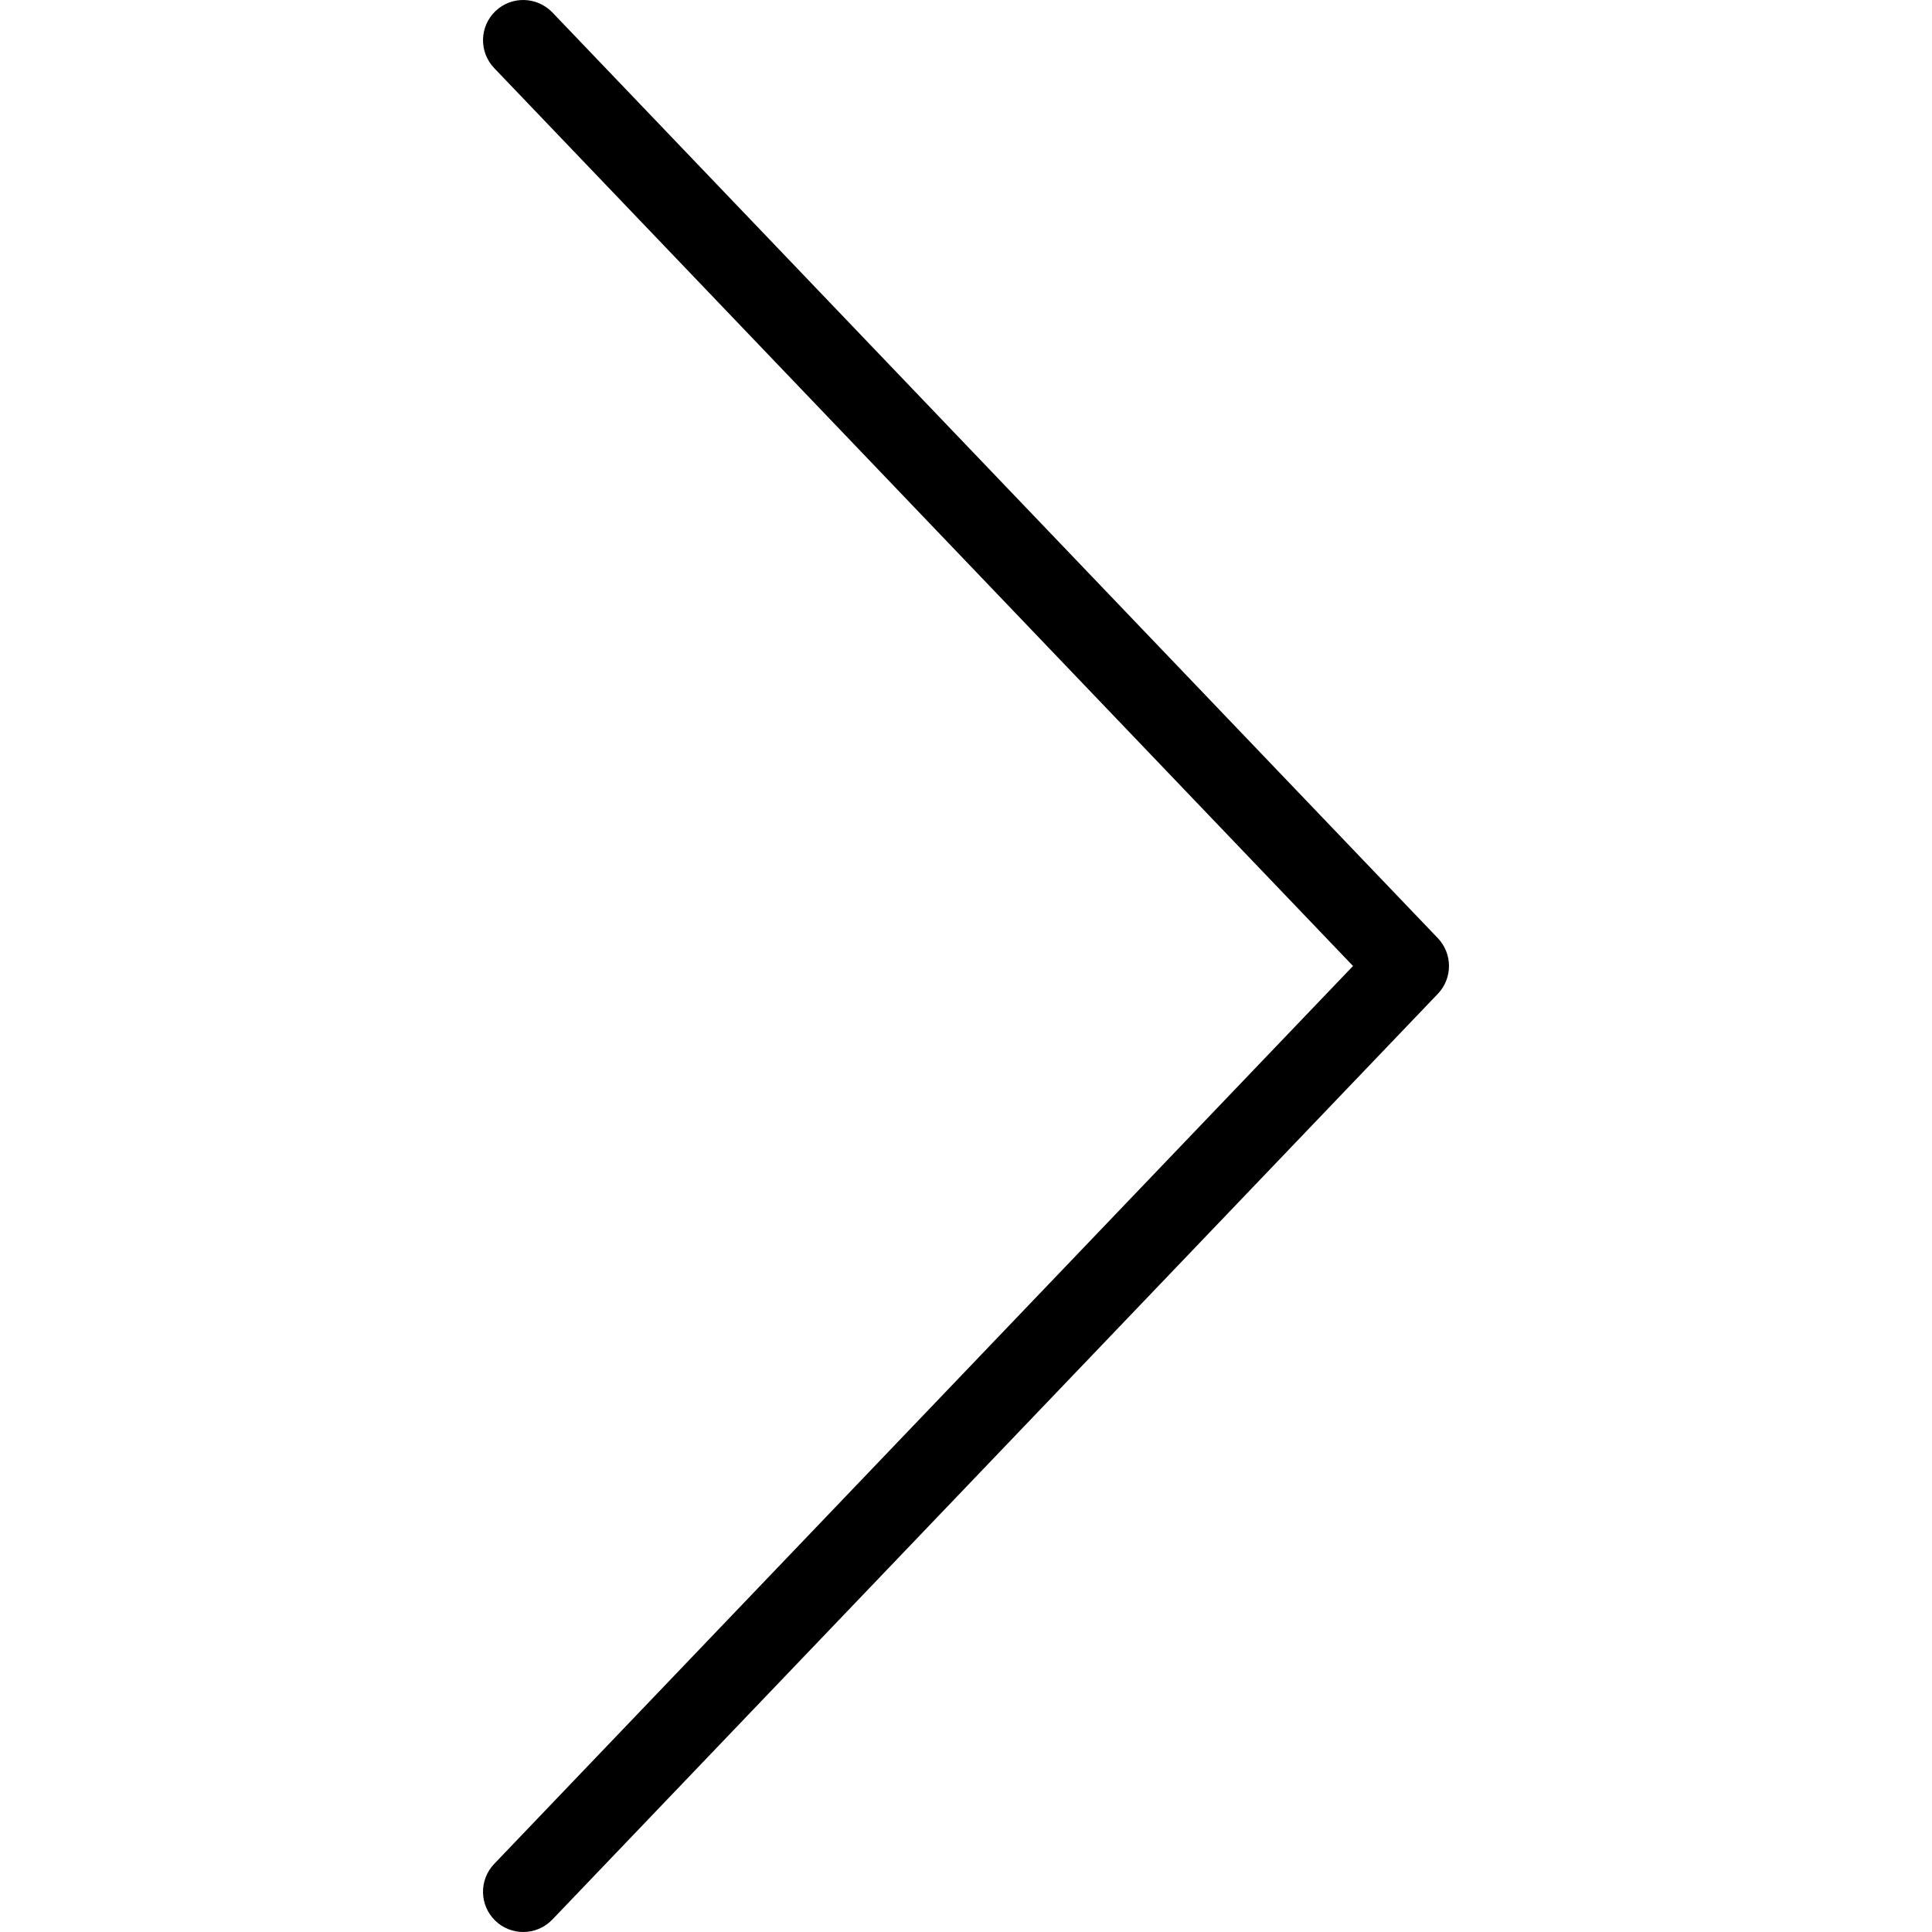
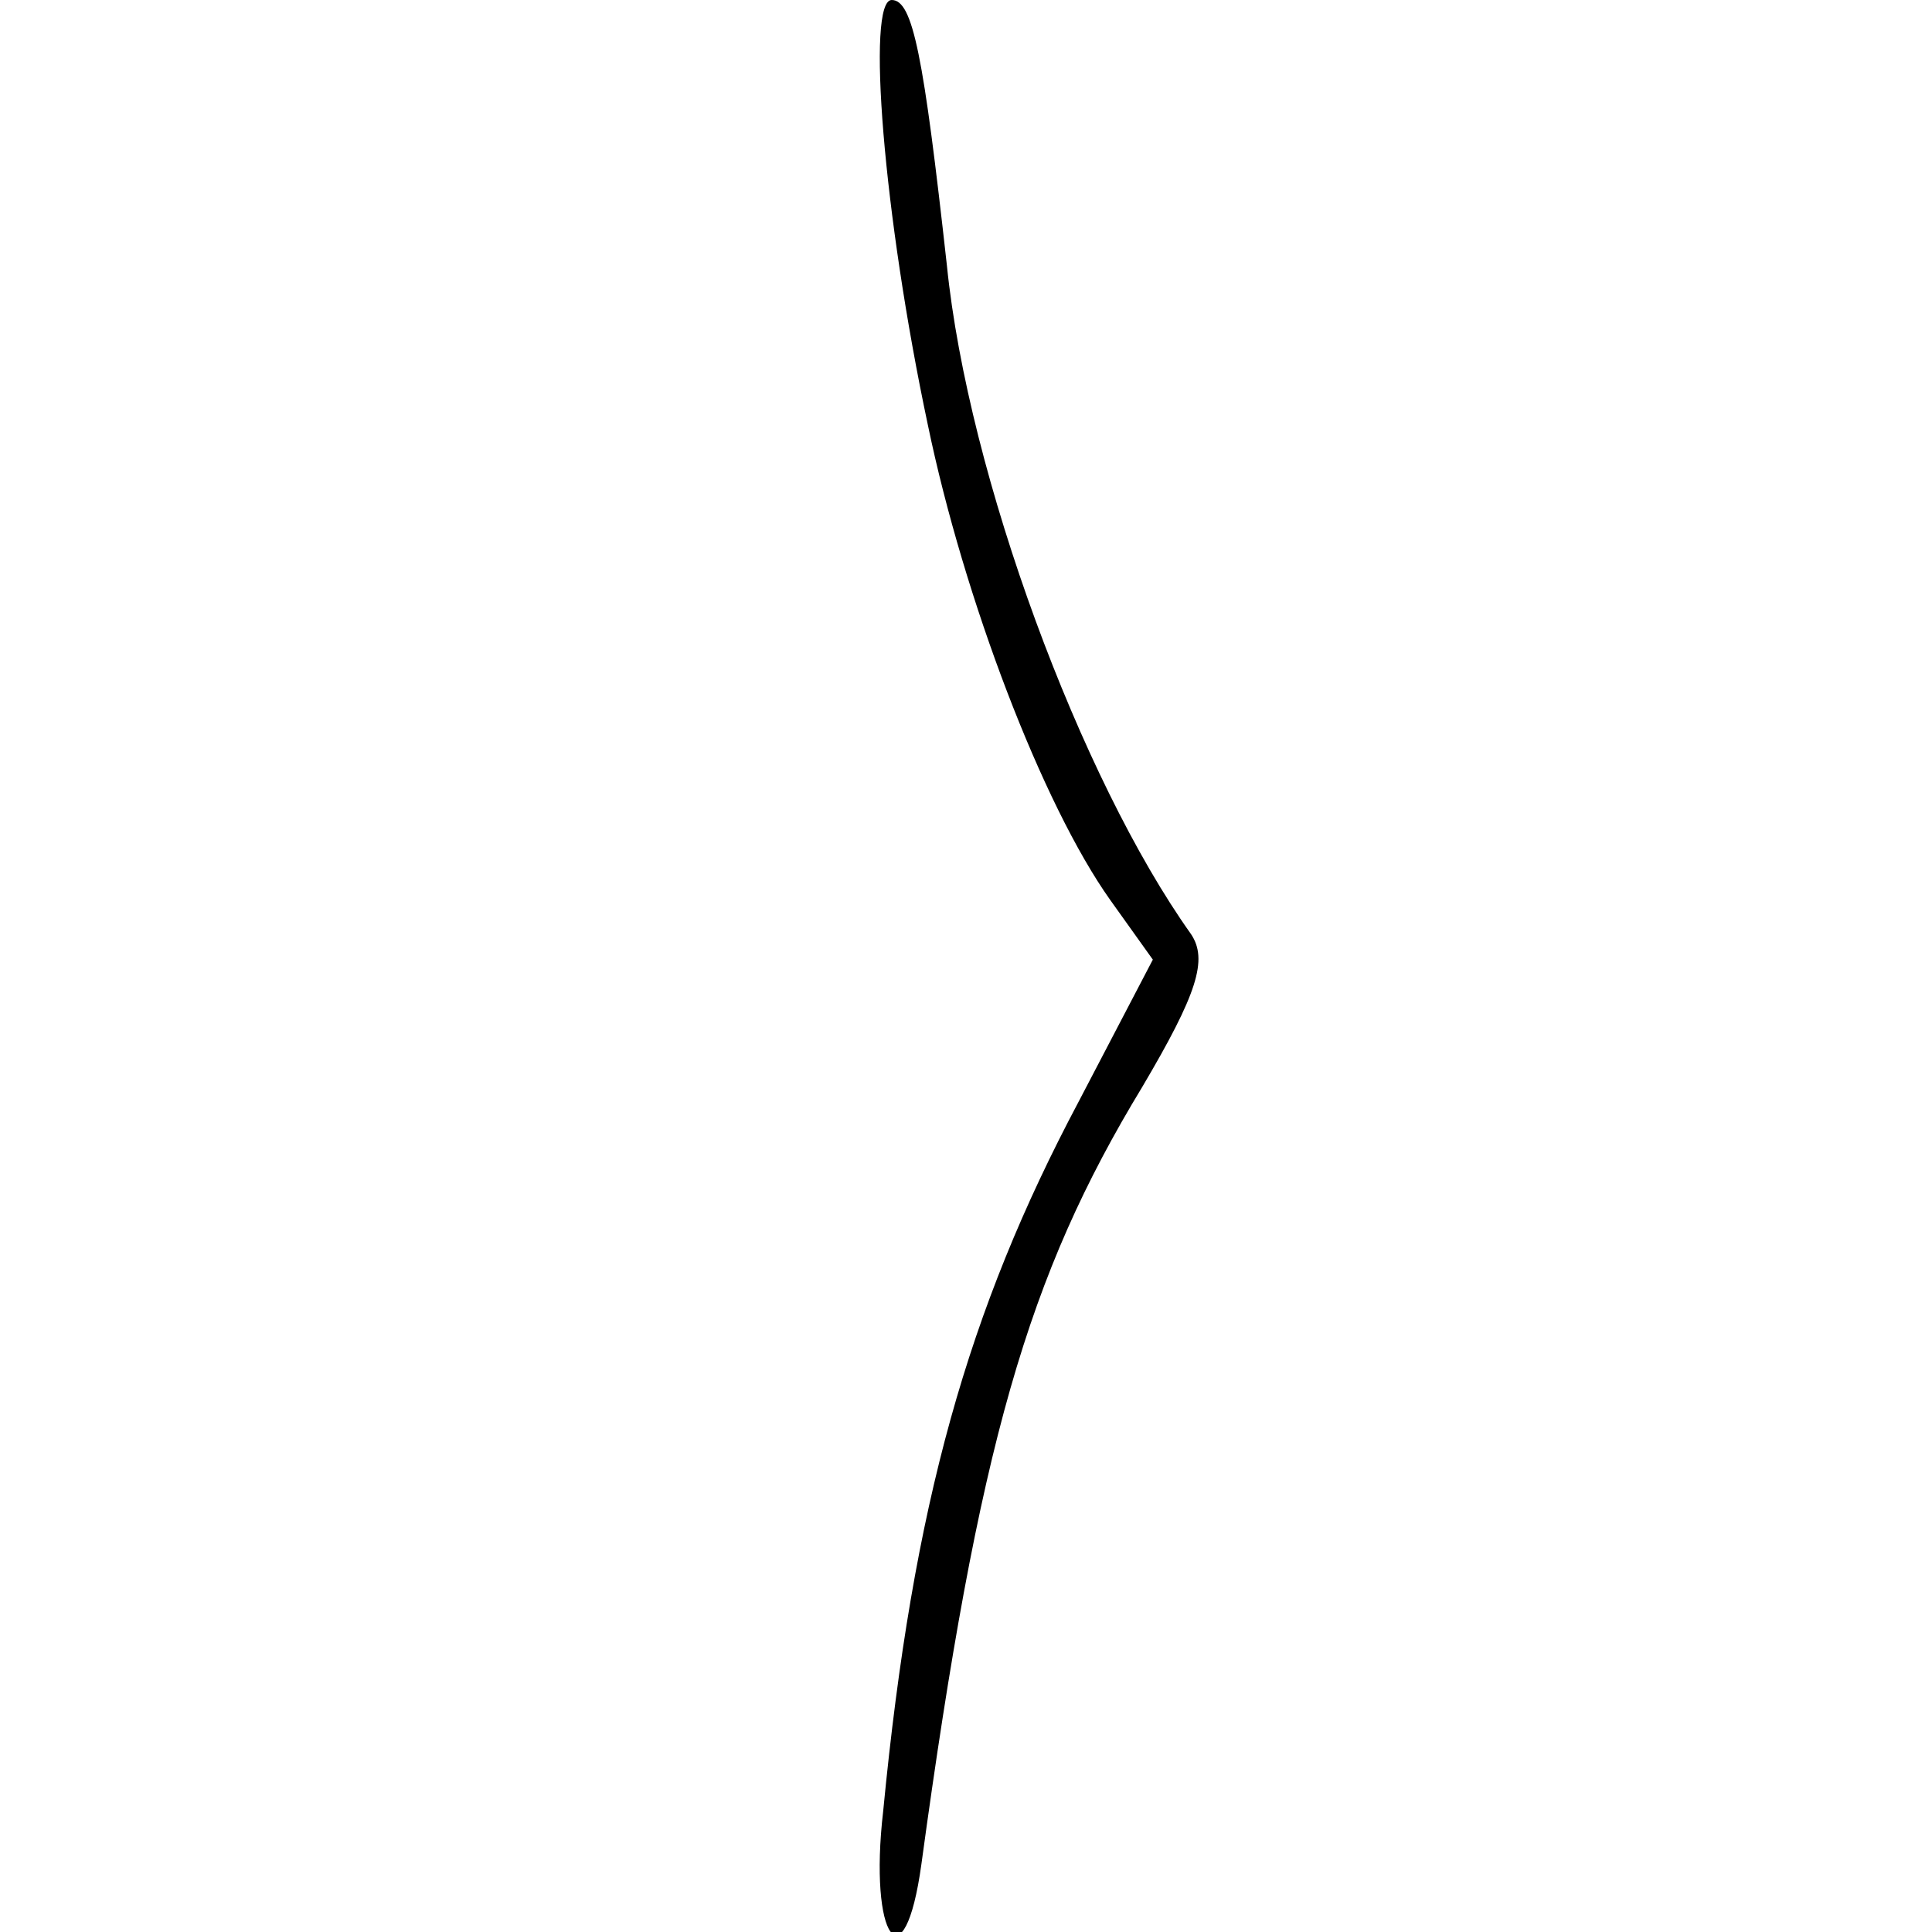
- <svg xmlns="http://www.w3.org/2000/svg" version="1.1" id="Layer_1" x="0px" y="0px" viewBox="0 0 511.995 511.995" xml:space="preserve">
-   <g>
-     <g>
-       <path d="M381.039,248.62L146.373,3.287c-4.083-4.229-10.833-4.417-15.083-0.333c-4.25,4.073-4.396,10.823-0.333,15.083    L358.56,255.995L130.956,493.954c-4.063,4.26-3.917,11.01,0.333,15.083c2.063,1.979,4.729,2.958,7.375,2.958    c2.813,0,5.604-1.104,7.708-3.292L381.039,263.37C384.977,259.245,384.977,252.745,381.039,248.62z" fill="#7b7171-" />
-     </g>
+ <svg xmlns="http://www.w3.org/2000/svg" version="1.0" width="91px" height="91px" viewBox="0 0 910 910" preserveAspectRatio="xMidYMid meet">
+   <g id="layer101" fill="#000000" stroke="none">
+     <path d="M416 853 c14 -145 40 -236 92 -334 l35 -67 -20 -28 c-32 -45 -69 -142 -86 -224 -21 -99 -29 -200 -17 -200 10 0 15 26 26 125 10 99 63 242 115 315 8 12 3 28 -23 72 -54 89 -77 168 -104 366 -8 58 -25 35 -18 -25z" />
  </g>
-   <g>
- </g>
-   <g>
- </g>
-   <g>
- </g>
-   <g>
- </g>
-   <g>
- </g>
-   <g>
- </g>
-   <g>
- </g>
-   <g>
- </g>
-   <g>
- </g>
-   <g>
- </g>
-   <g>
- </g>
-   <g>
- </g>
-   <g>
- </g>
-   <g>
- </g>
-   <g>
- </g>
</svg>
